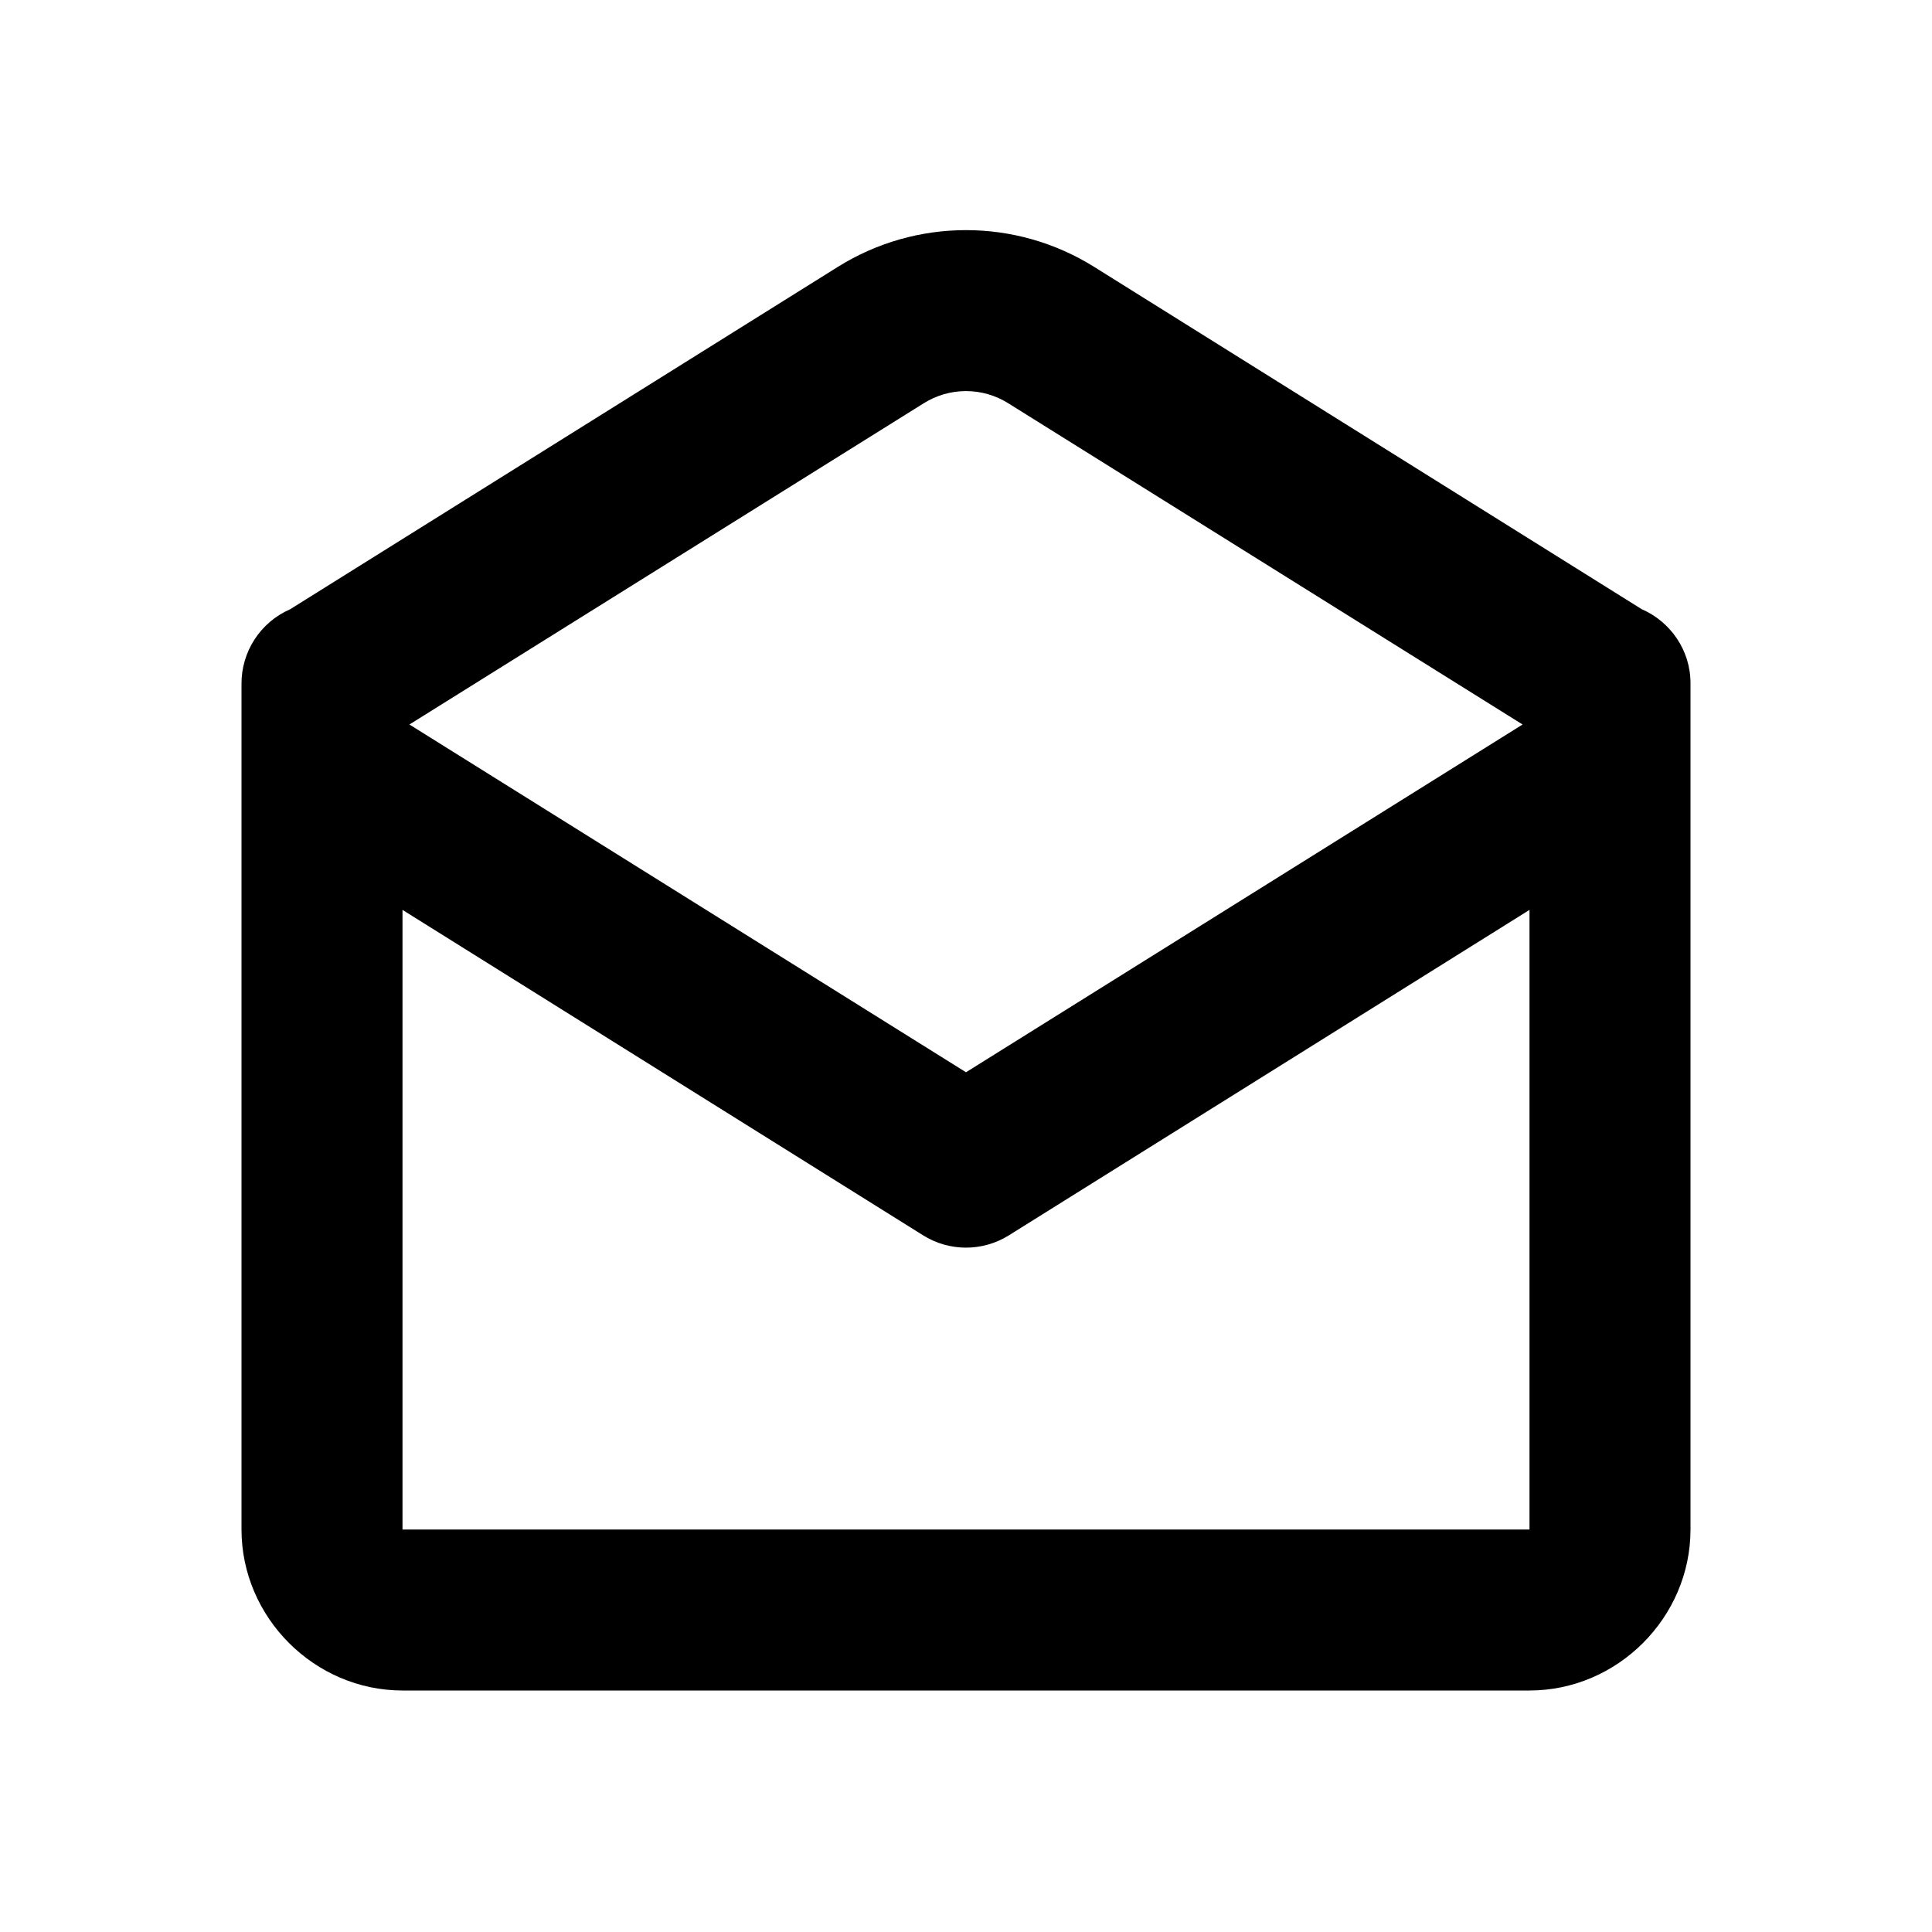
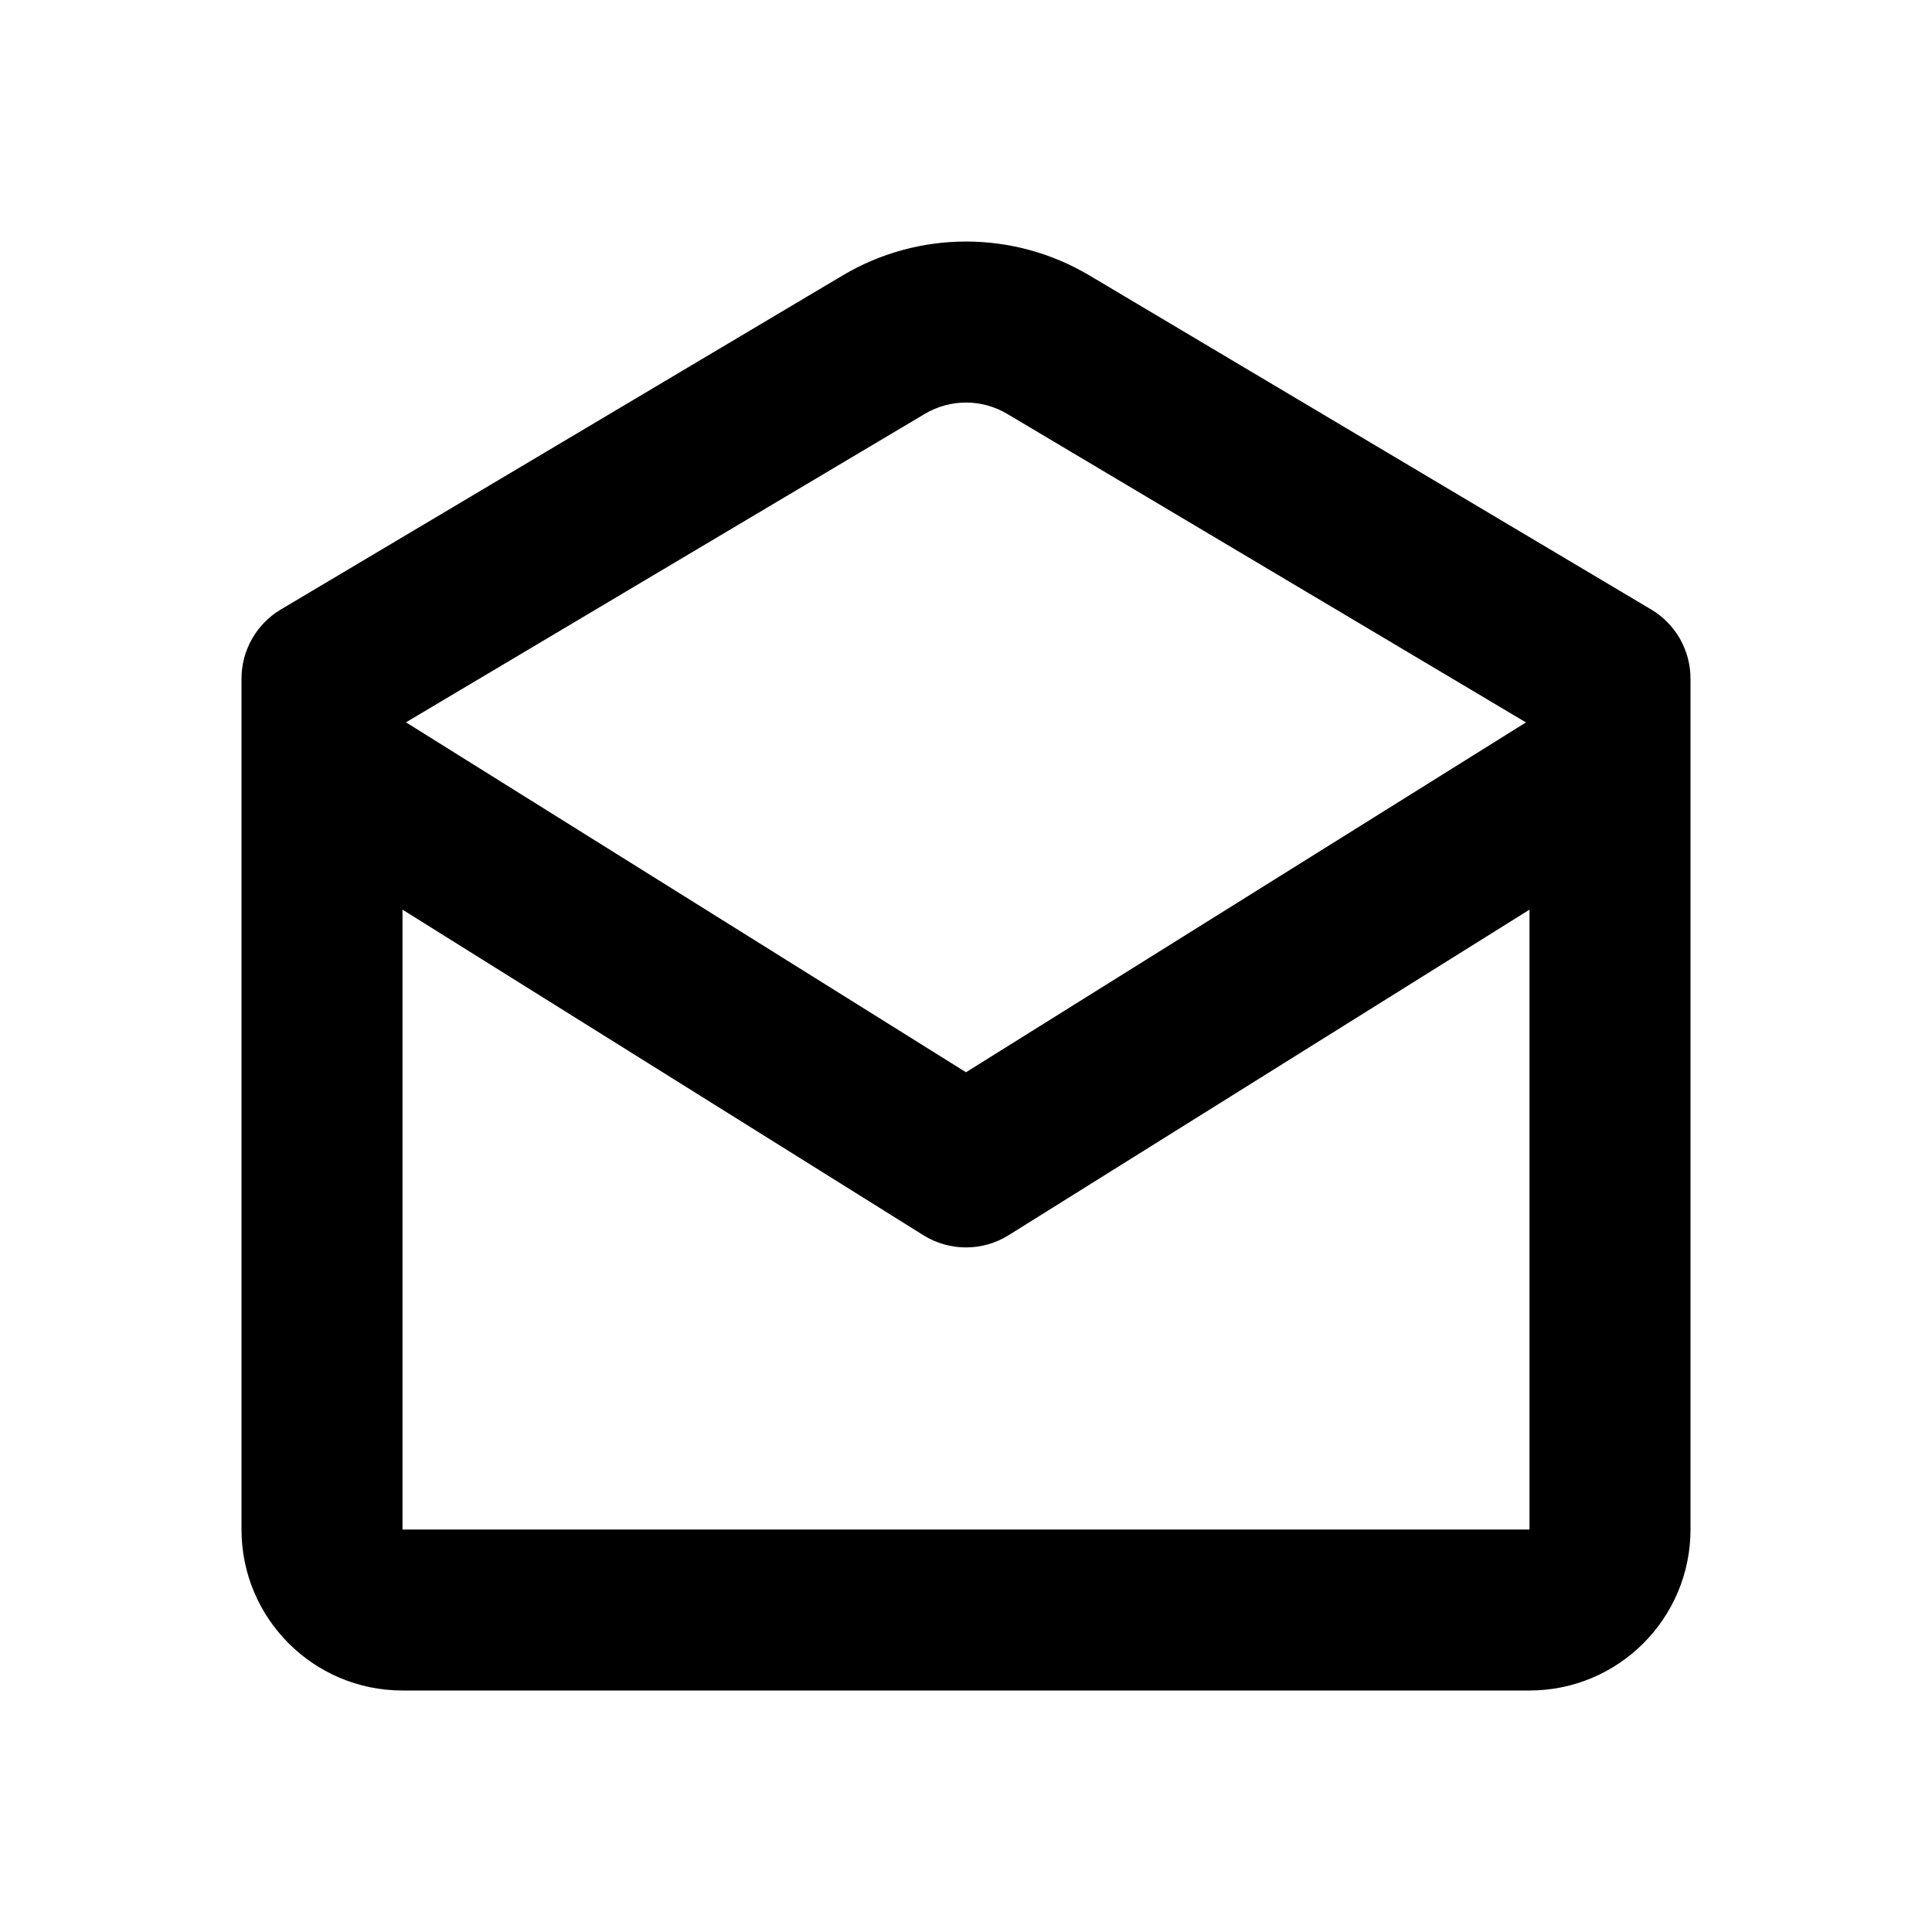
<svg xmlns="http://www.w3.org/2000/svg" width="24" height="24" viewBox="0 0 24 24">
-   <path d="M3.605 7.568l6.805-4.254a3.004 3.004 0 0 1 3.18 0l6.803 4.253c.356.154.607.509.607.919V19c0 1.093-.907 2-2 2H5c-1.093 0-2-.907-2-2V8.5a1.007 1.007 0 0 1 .605-.932zM5 19h14v-7.697l-6.471 4.045a1.004 1.004 0 0 1-1.058 0L5 11.303V19zM18.914 9l-6.385-3.988a.987.987 0 0 0-1.058 0L5.086 9 12 13.32 18.914 9z" />
+   <path d="M20.511 7.571l-6.977-4.149a3 3 0 0 0-3.067 0L3.489 7.571a1 1 0 0 0-.489.86V19a2 2 0 0 0 2 2h14a2 2 0 0 0 2-2V8.431a1 1 0 0 0-.489-.86zm-9.022-2.43a1 1 0 0 1 1.022 0l6.445 3.833L12 13.32 5.043 8.973zM5 19v-7.7l6.47 4.044a1 1 0 0 0 1.06 0L19 11.3V19H5z" />
</svg>
